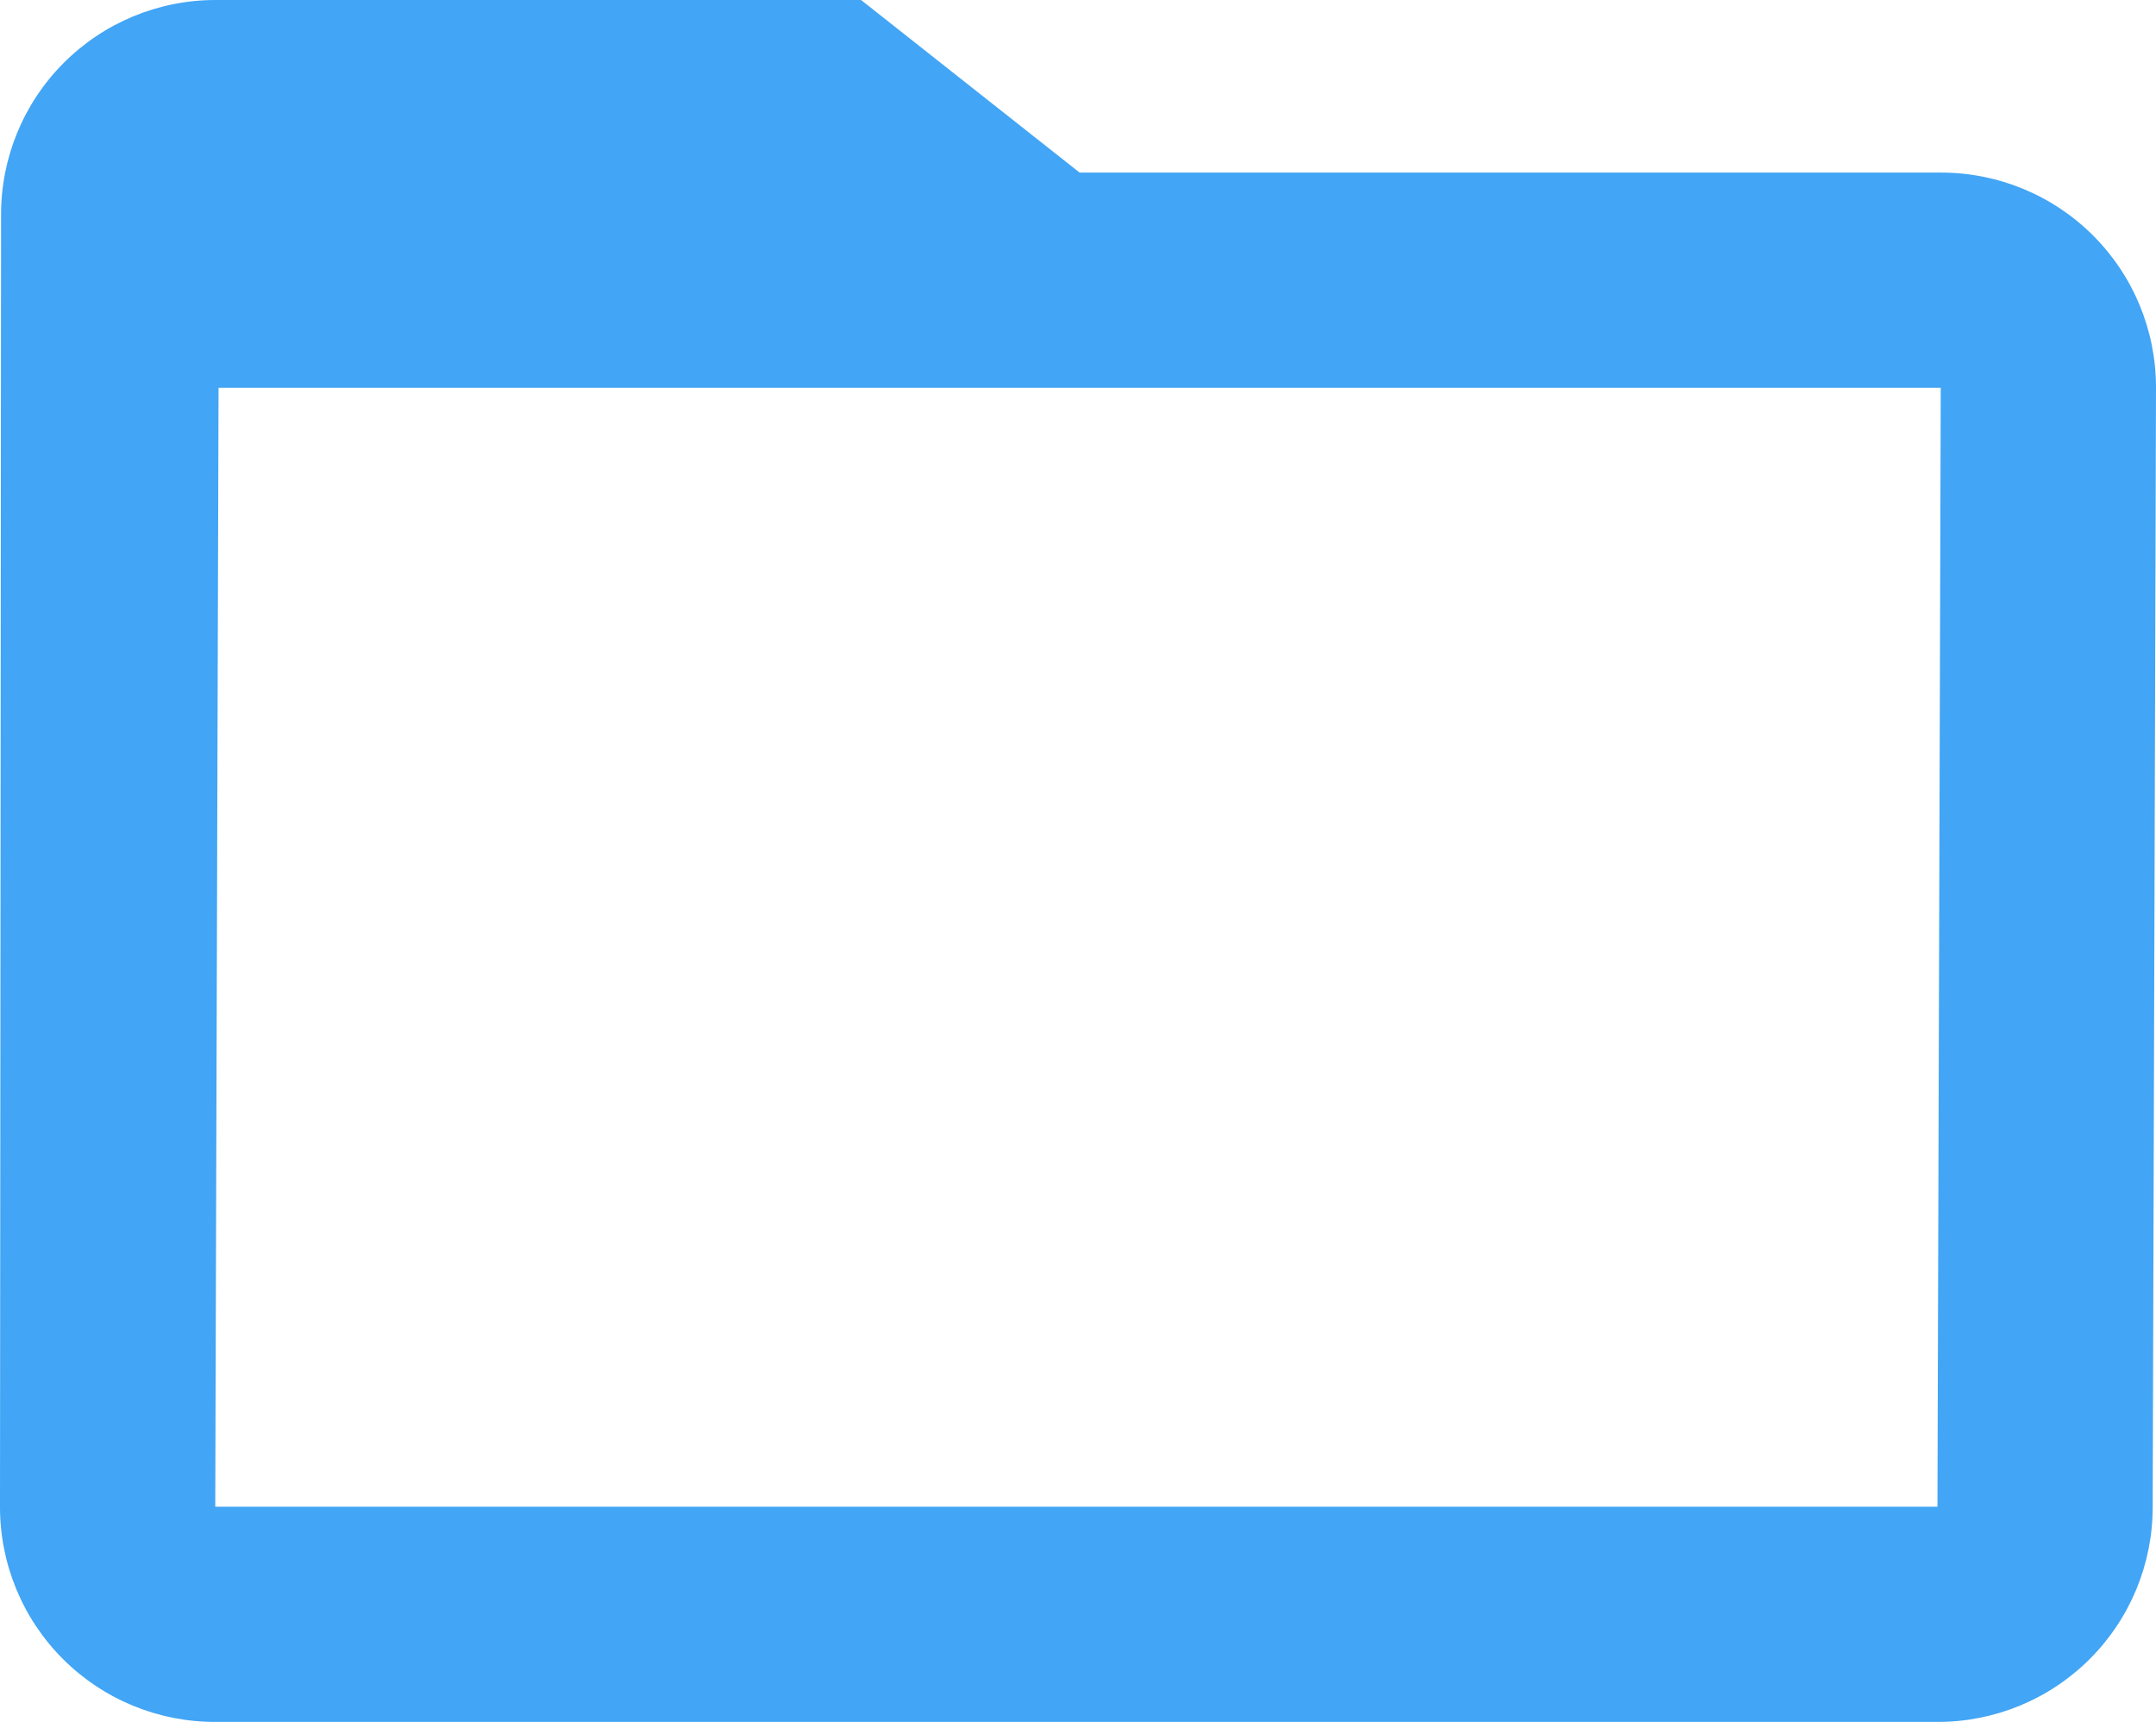
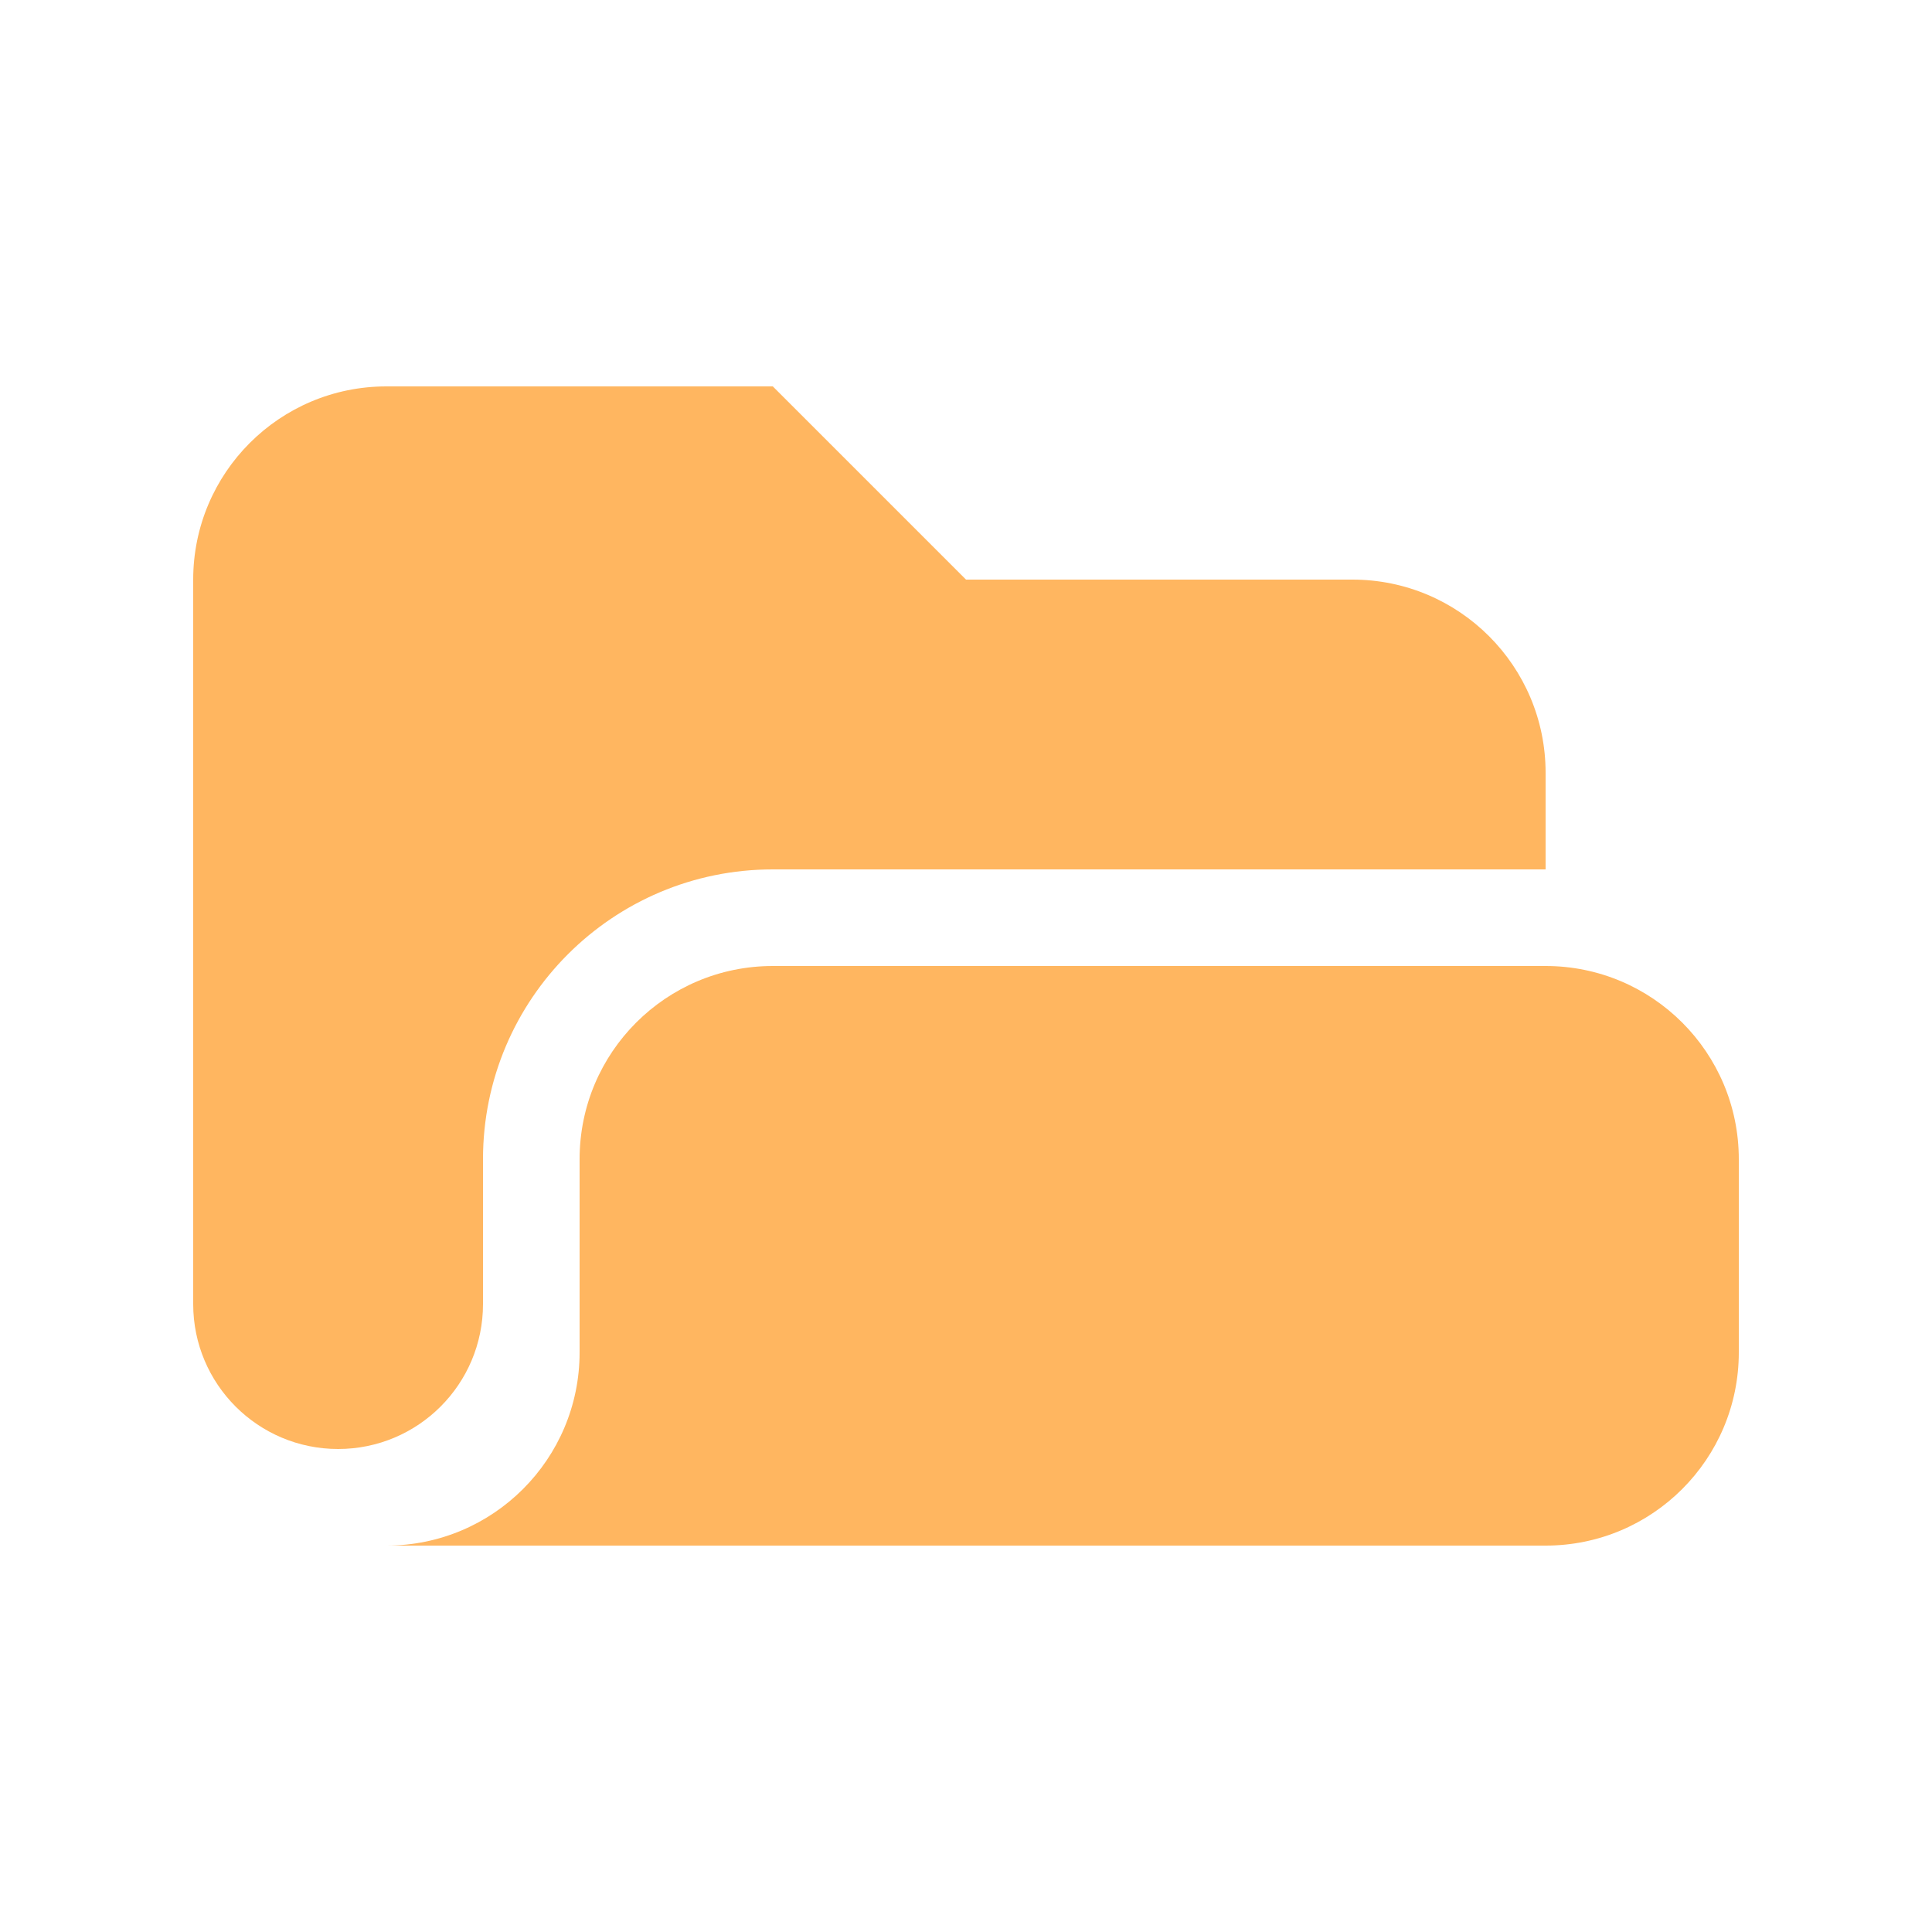
- <svg xmlns="http://www.w3.org/2000/svg" viewBox="0 0 260.93 208.43">
-   <path d="M234.88 20.89H130.66L104.21 0H26.05A25.94 25.94 0 00.13 26.05L0 182.37a26 26 0 0026.05 26.05h208.43a26 26 0 0026.05-26.05l.4-135.43a26 26 0 00-26.05-26.05zm-.4 161.48H26.05l.4-135.43h208.43z" fill="#42a5f5" data-name="Calque 2" />
+ <svg xmlns="http://www.w3.org/2000/svg" width="16" height="16" viewBox="0 0 16 16" fill="none">
+   <g id="Icon/Solid/folder-open">
+     <g id="Icon">
+       <path fill-rule="evenodd" clip-rule="evenodd" d="M1.6 4.8C1.6 3.916 2.316 3.2 3.2 3.2H6.4L8 4.8H11.2C12.084 4.8 12.8 5.516 12.8 6.4V7.2H6.4C5.075 7.2 4 8.274 4 9.6V10.8C4 11.463 3.463 12 2.8 12C2.137 12 1.6 11.463 1.6 10.8V4.8Z" fill="#FFB660" />
+       <path d="M4.8 9.6C4.8 8.716 5.516 8 6.4 8H12.8C13.684 8 14.4 8.716 14.4 9.6V11.2C14.4 12.084 13.684 12.8 12.8 12.8H1.6H3.2C4.084 12.8 4.8 12.084 4.8 11.2V9.6Z" fill="#FFB660" />
+     </g>
+   </g>
</svg>
